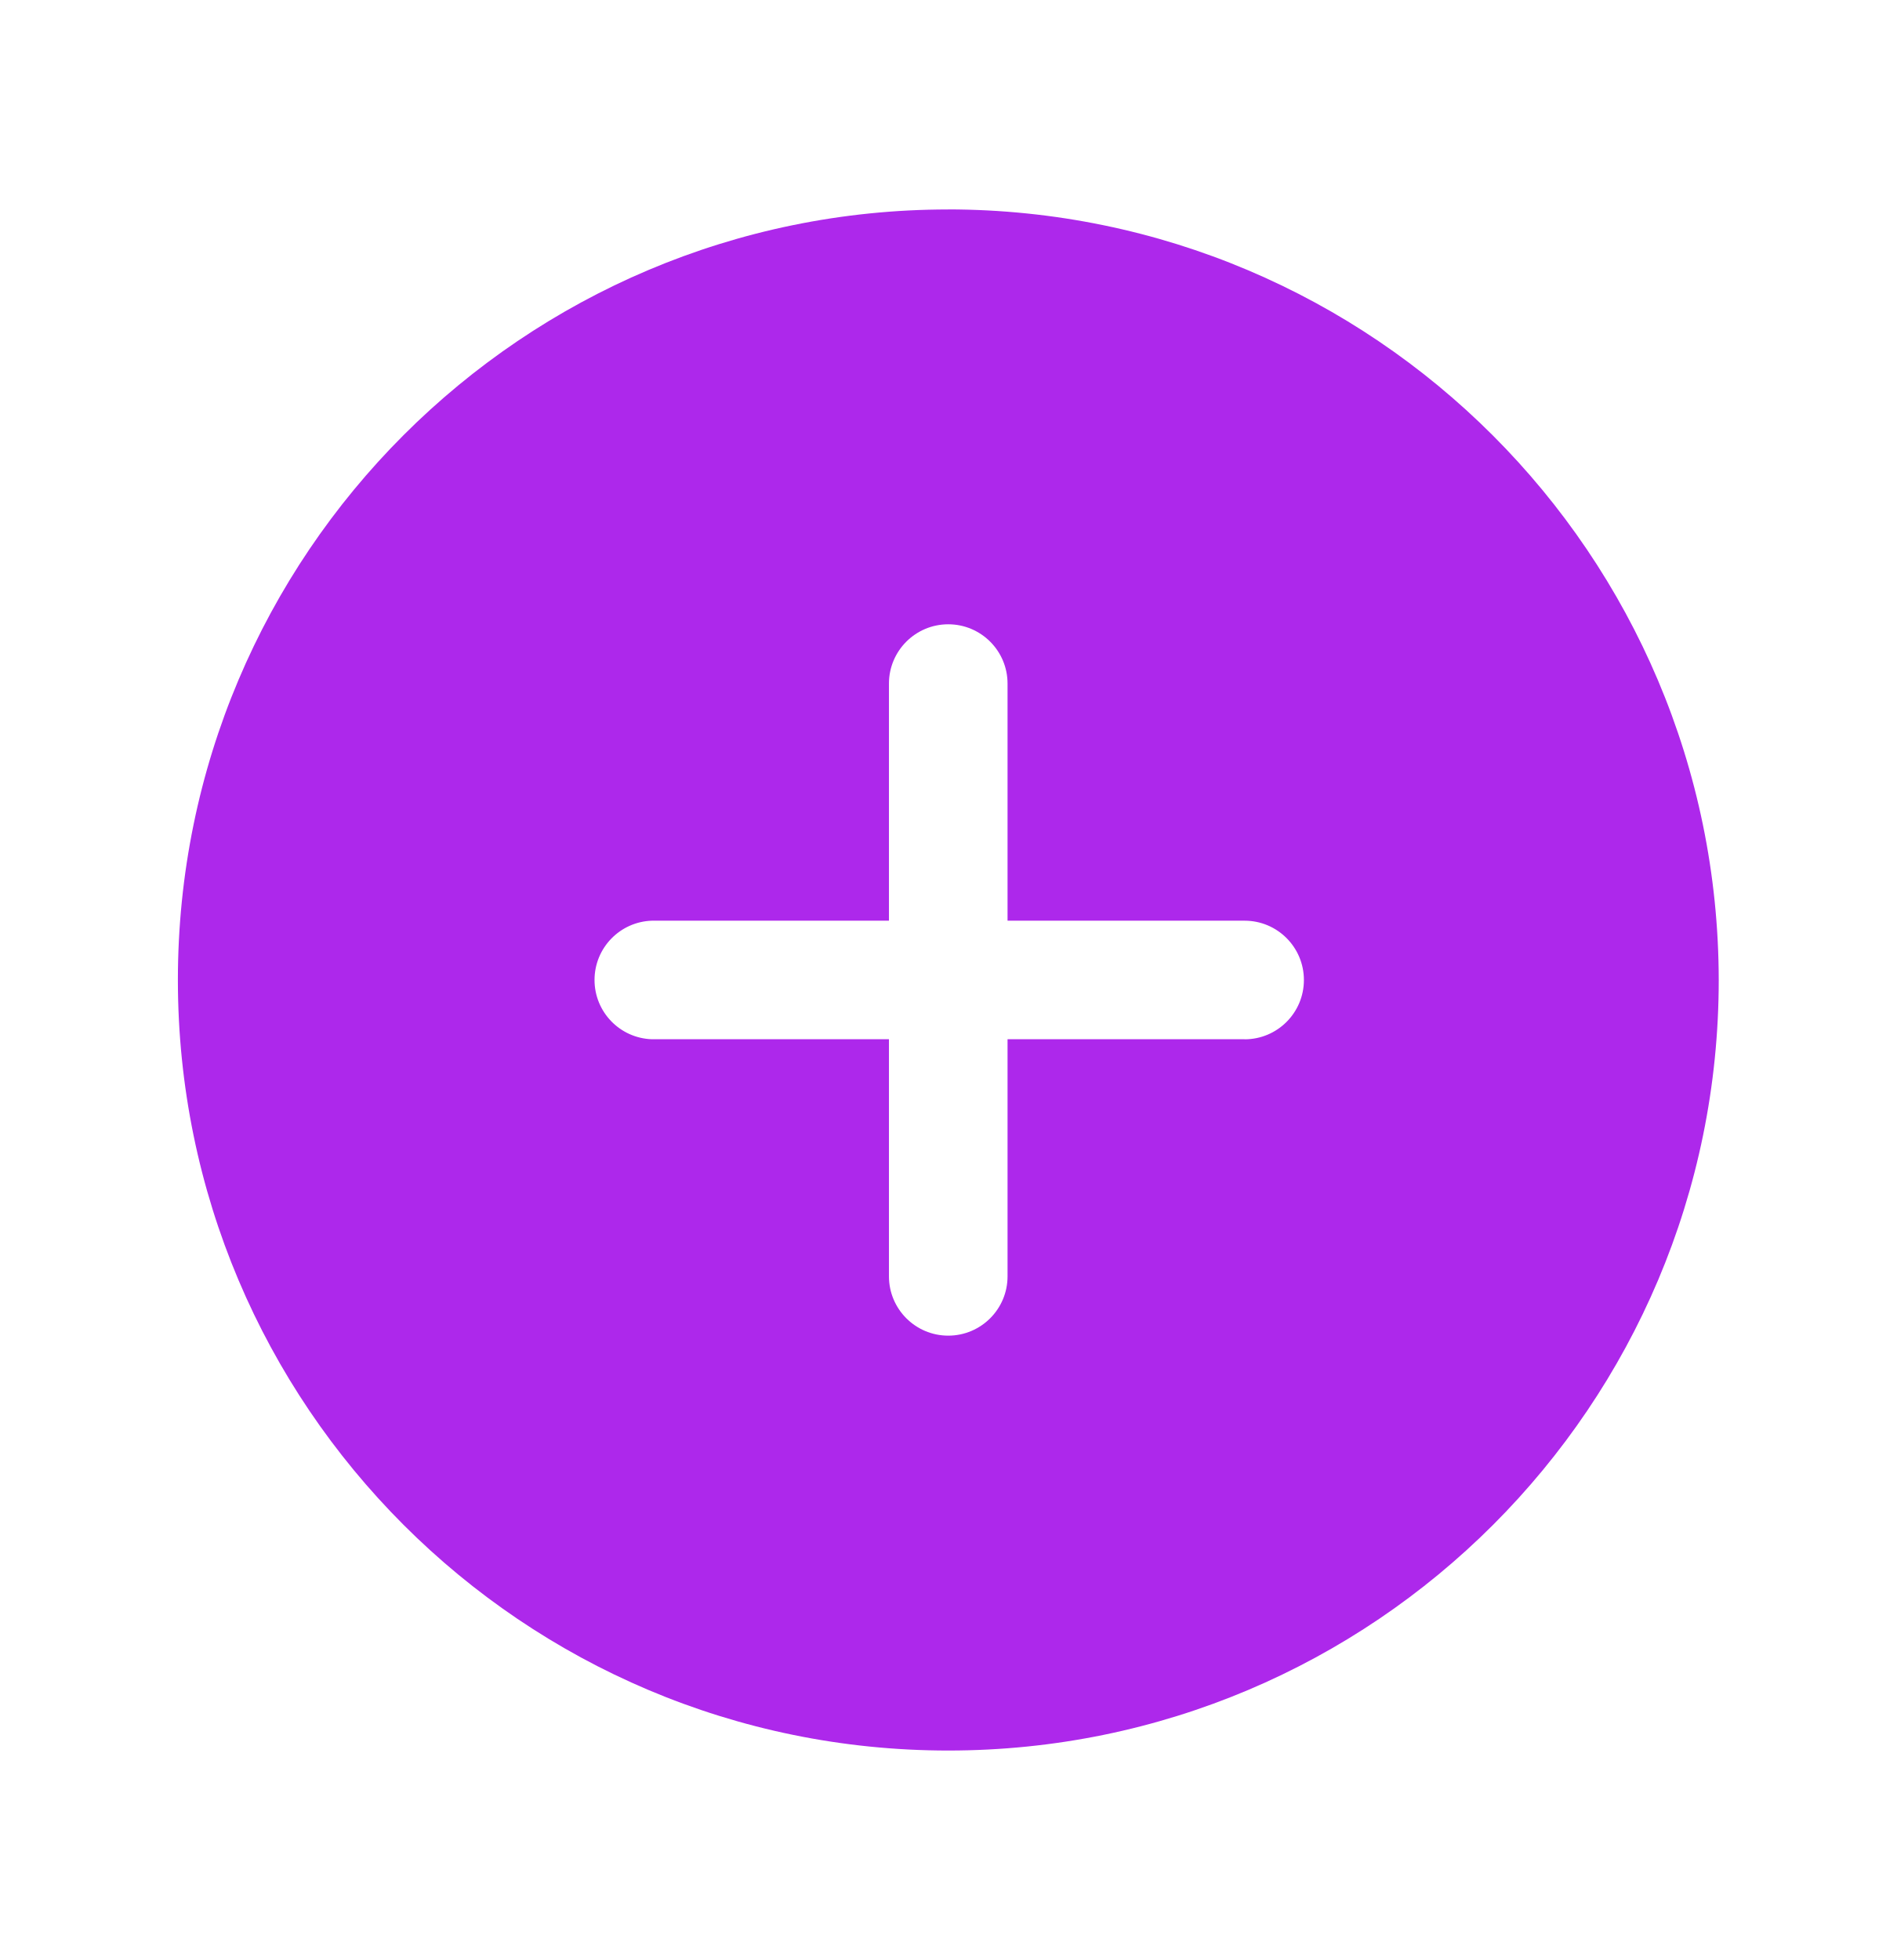
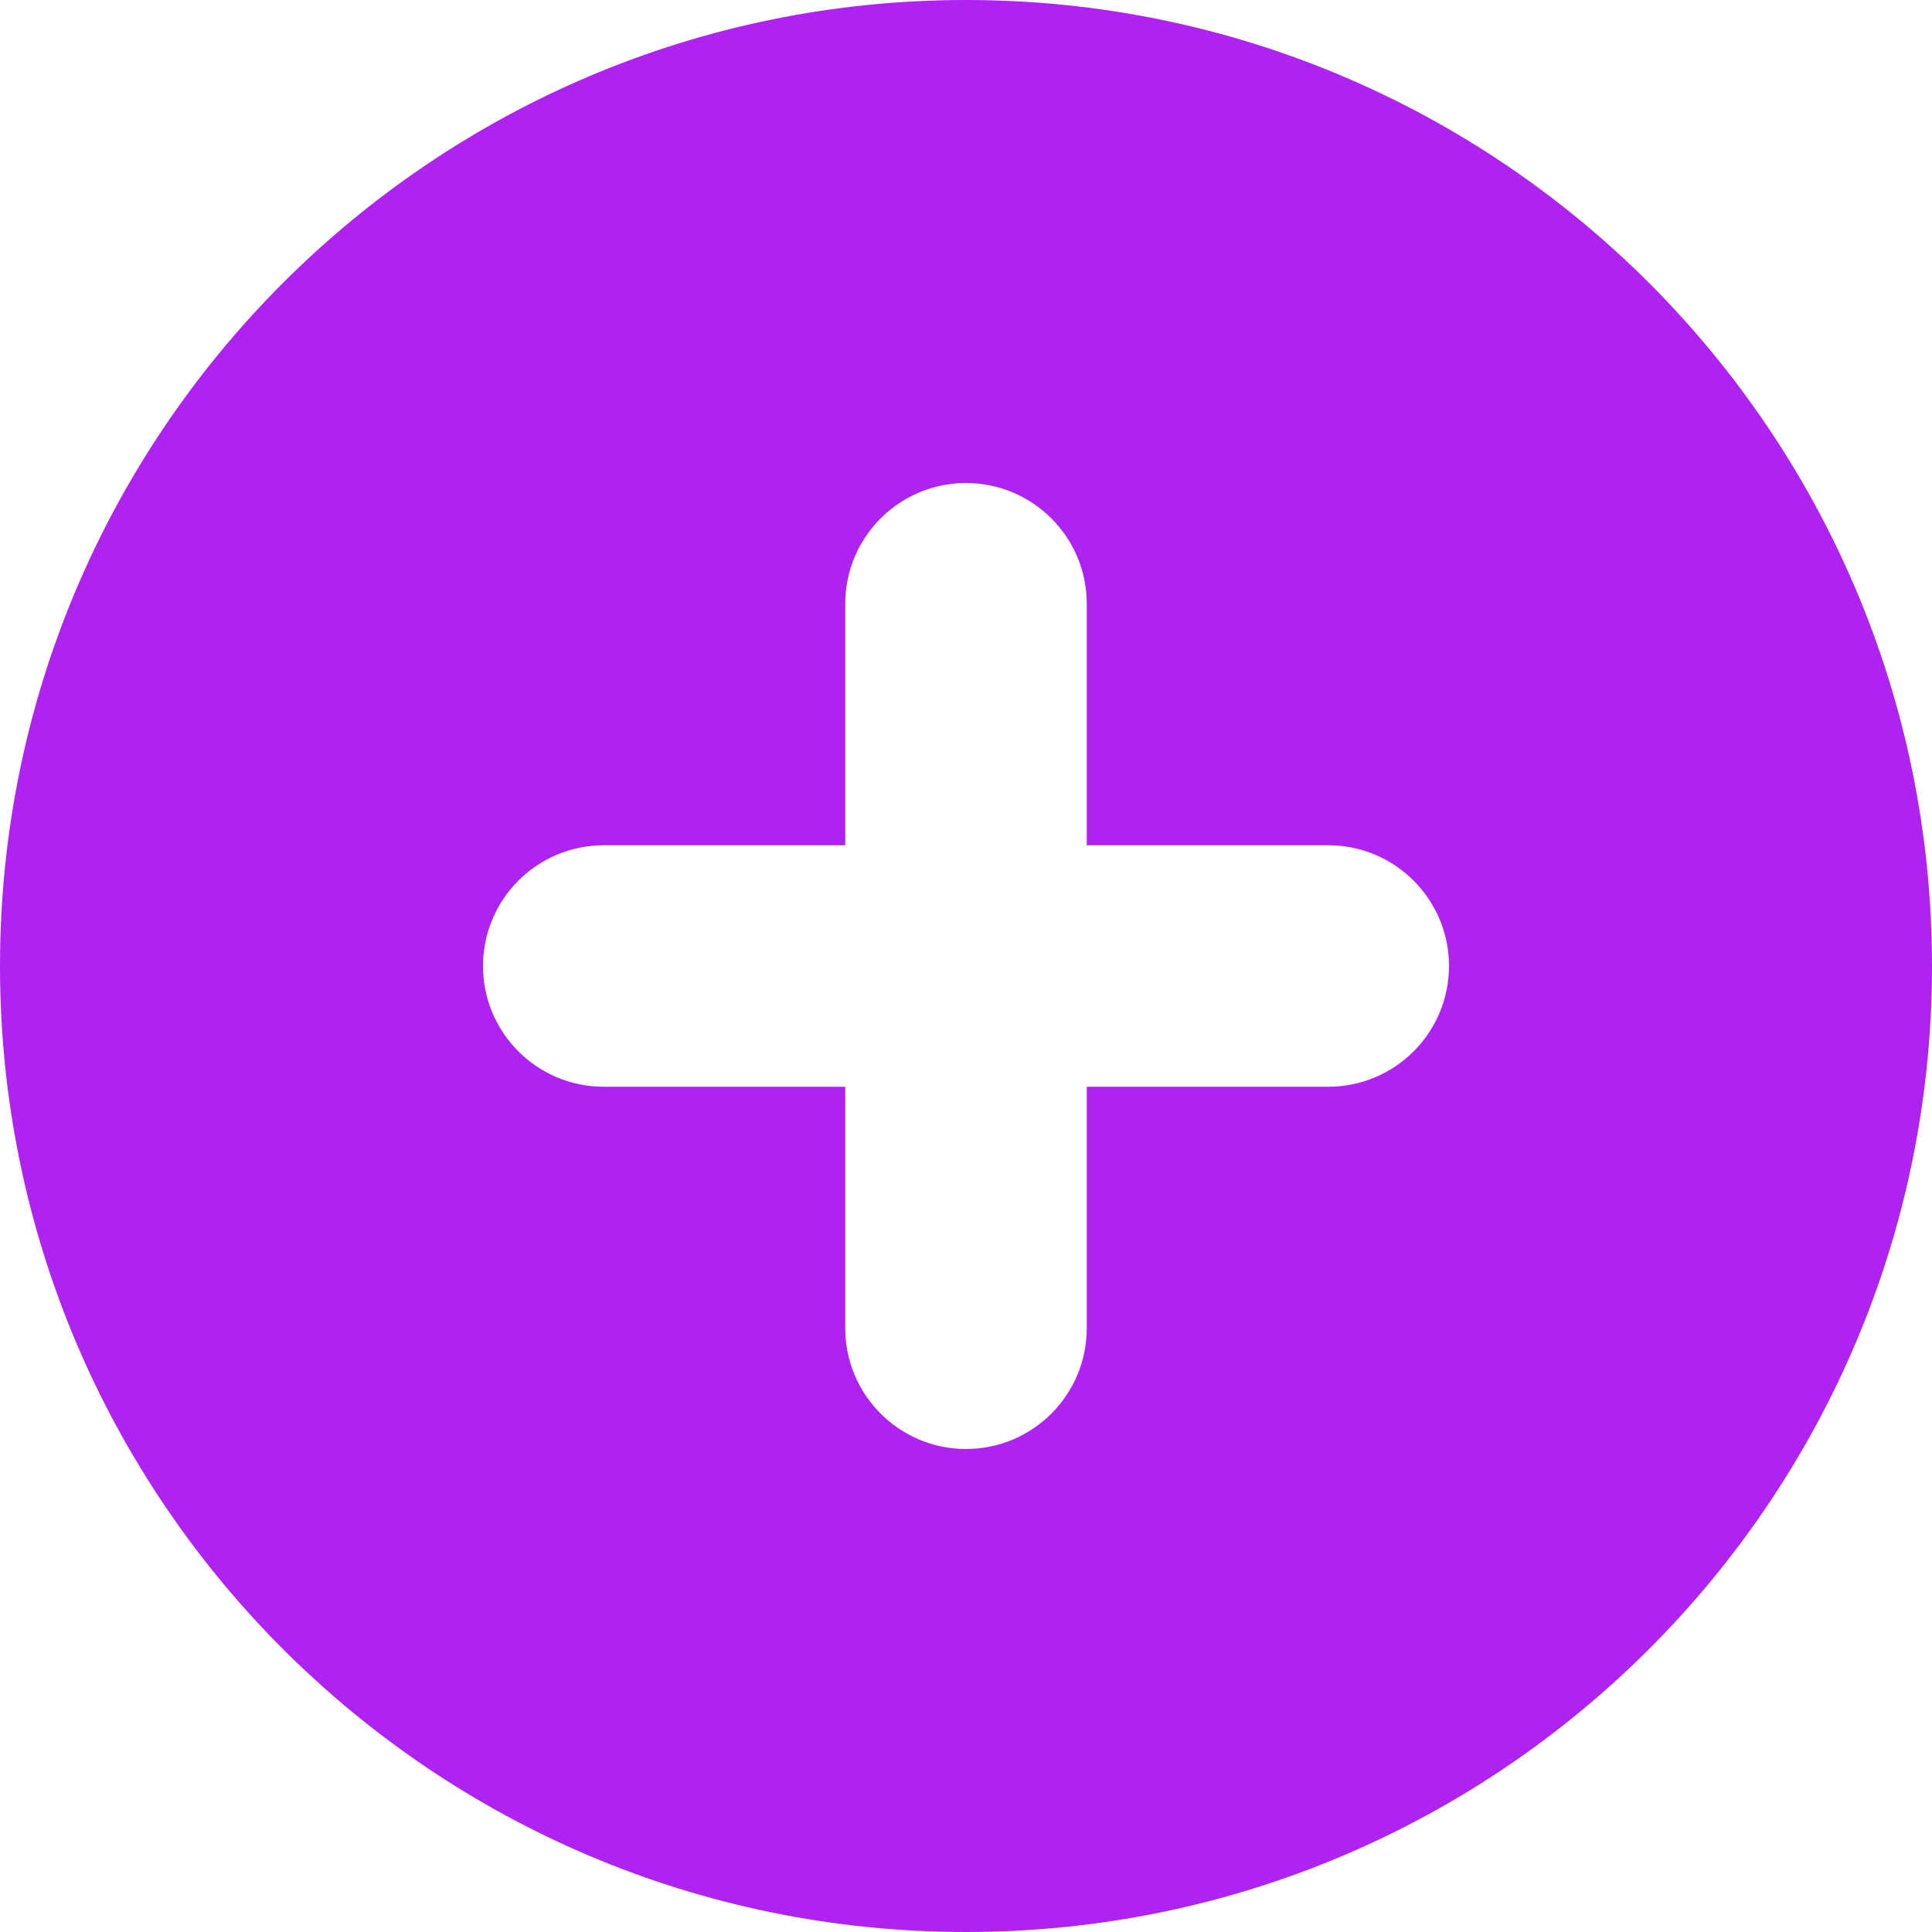
- <svg xmlns="http://www.w3.org/2000/svg" width="30" height="31" fill="none" viewBox="0 0 30 31">
-   <path fill="#AD28EB" d="M15 3.313A12.187 12.187 0 1 0 27.188 15.5 12.203 12.203 0 0 0 15 3.312Zm4.688 13.124h-3.75v3.75a.938.938 0 0 1-1.876 0v-3.75h-3.75a.938.938 0 0 1 0-1.875h3.75v-3.75a.938.938 0 0 1 1.876 0v3.75h3.75a.938.938 0 0 1 0 1.876Z" />
+ <svg xmlns="http://www.w3.org/2000/svg" width="24px" height="24px" viewBox="0 0 16 16" fill="none">
+   <g stroke-width="0" />
+   <g stroke-linecap="round" stroke-linejoin="round" />
+   <g>
+     <path fill-rule="evenodd" clip-rule="evenodd" d="M7 7H5C4.448 7 4 7.448 4 8C4 8.552 4.448 9 5 9H7V11C7 11.552 7.448 12 8 12C8.552 12 9 11.552 9 11V9H11C11.552 9 12 8.552 12 8C12 7.448 11.552 7 11 7H9V5C9 4.448 8.552 4 8 4C7.448 4 7 4.448 7 5V7zM8 16C3.582 16 0 12.418 0 8C0 3.582 3.582 0 8 0C12.418 0 16 3.582 16 8C16 12.418 12.418 16 8 16z" fill="#AE23EF" />
+   </g>
</svg>
